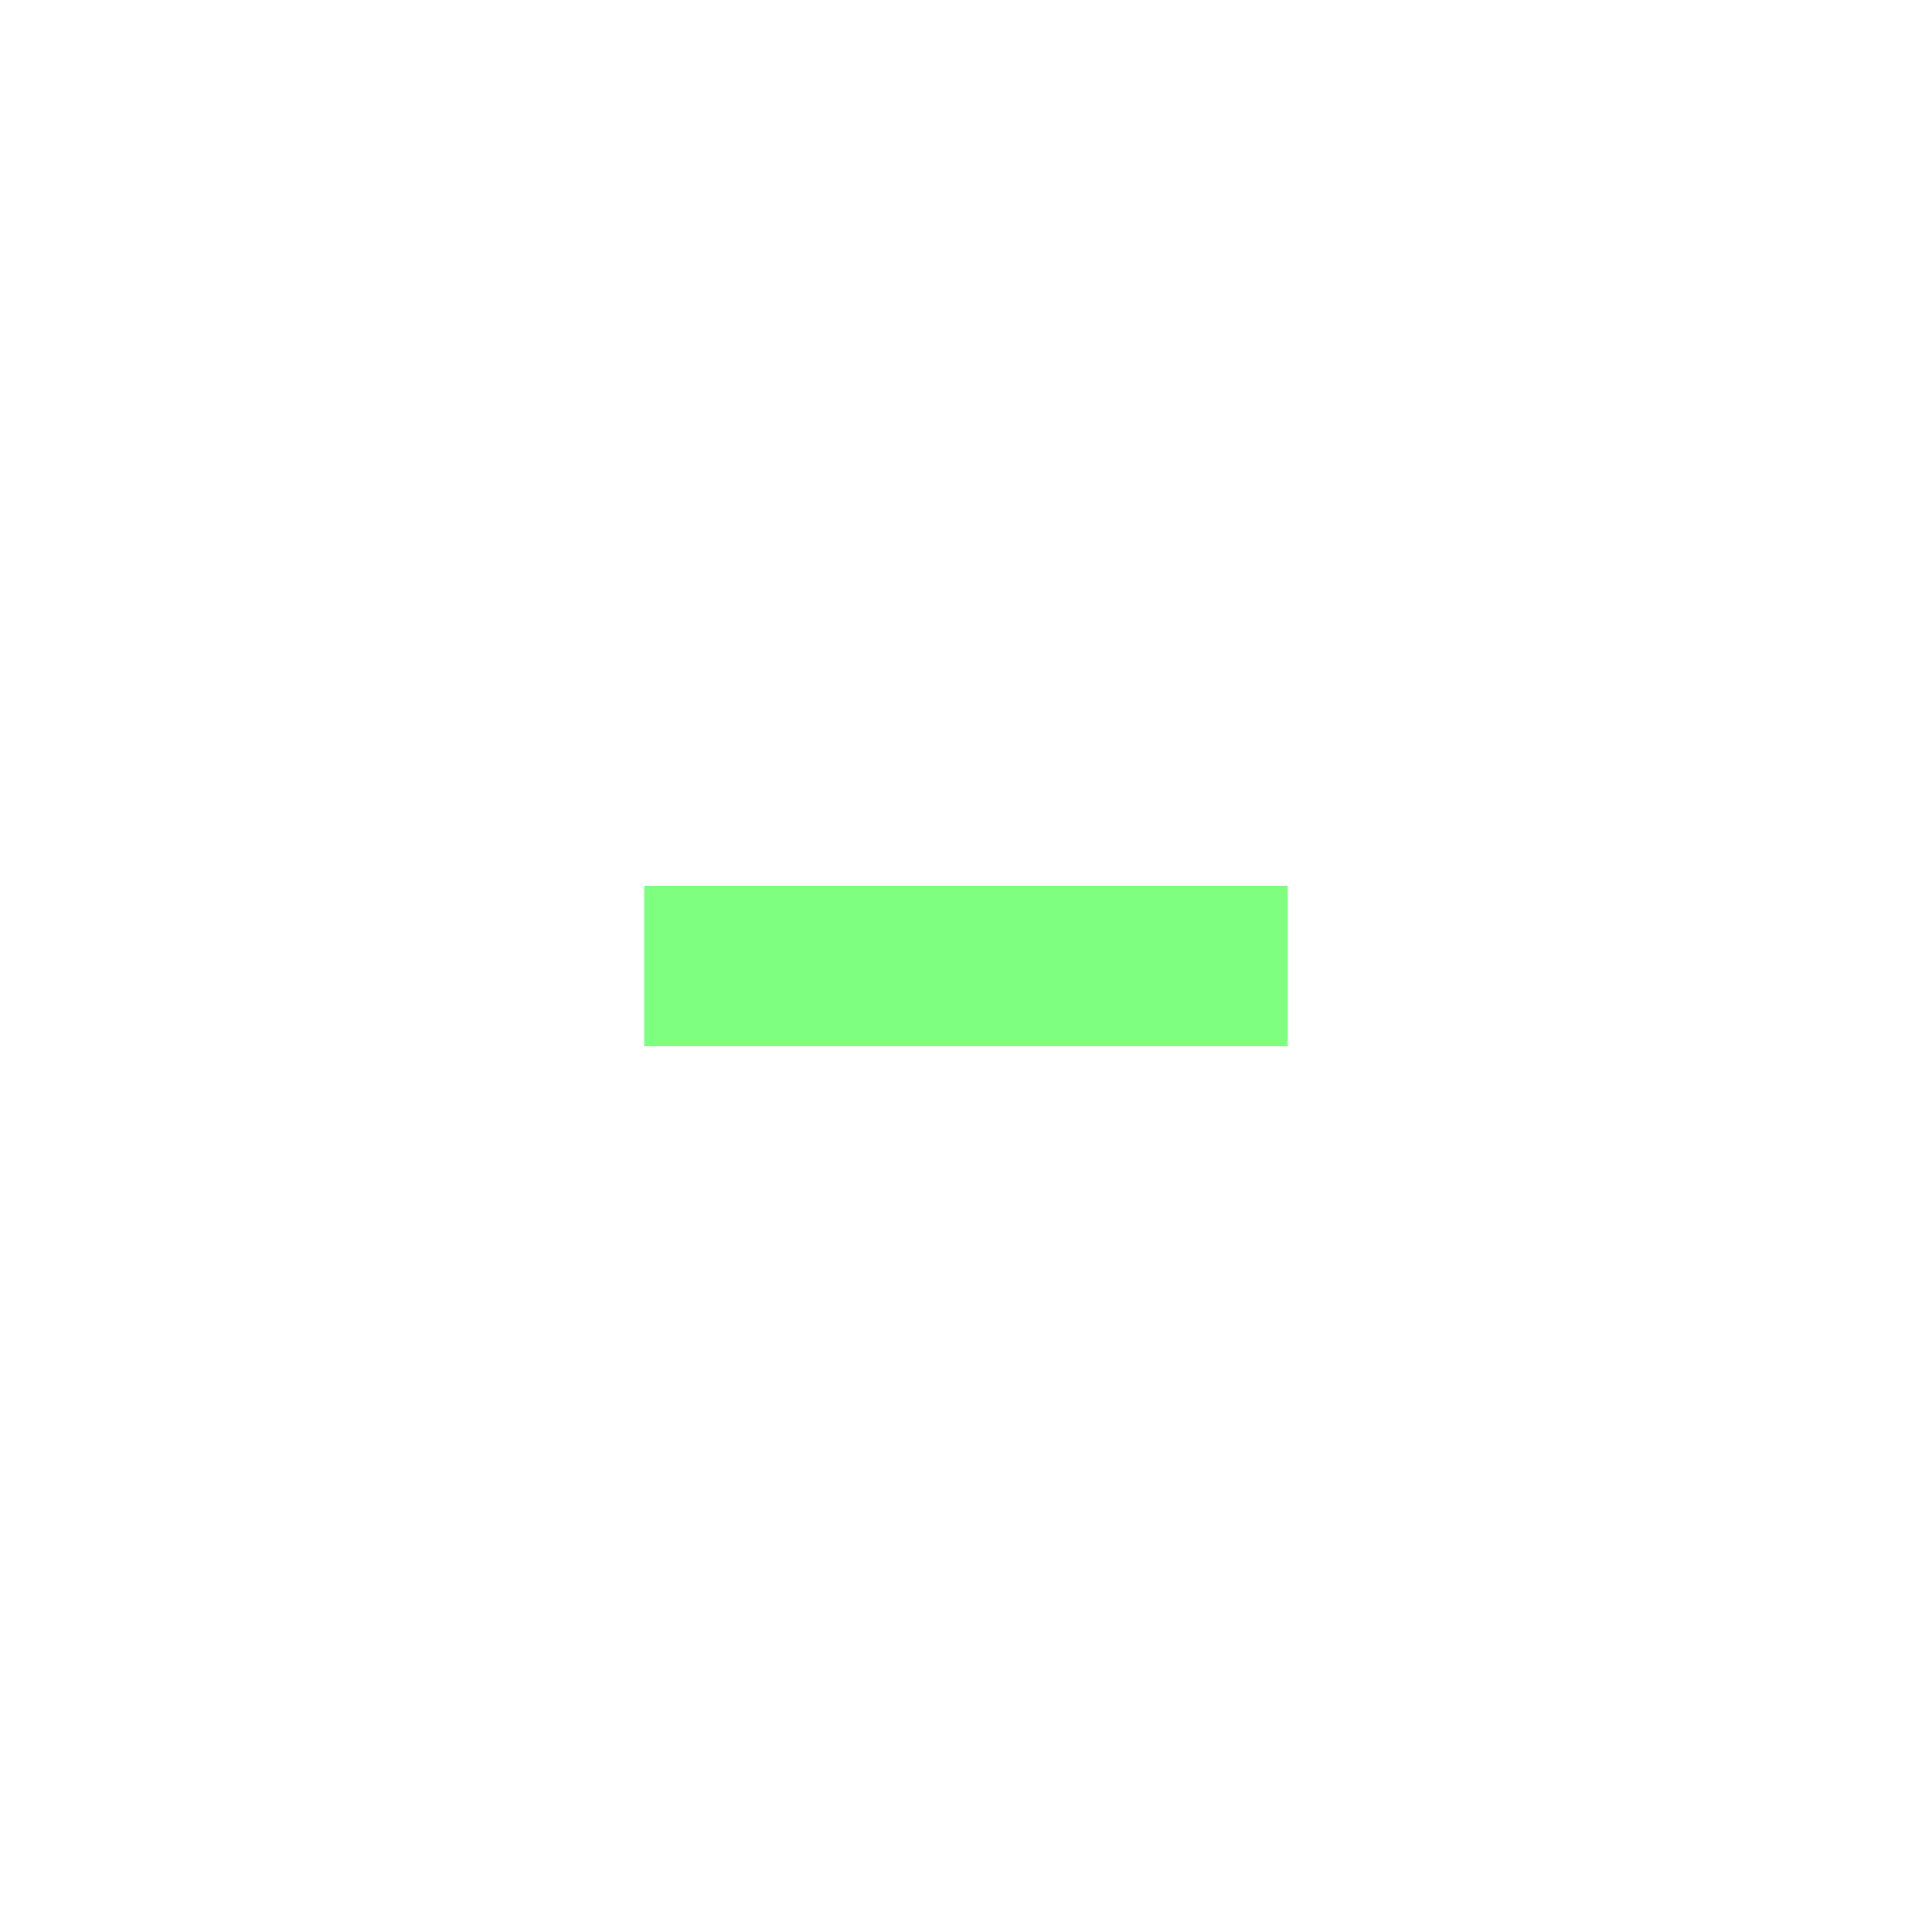
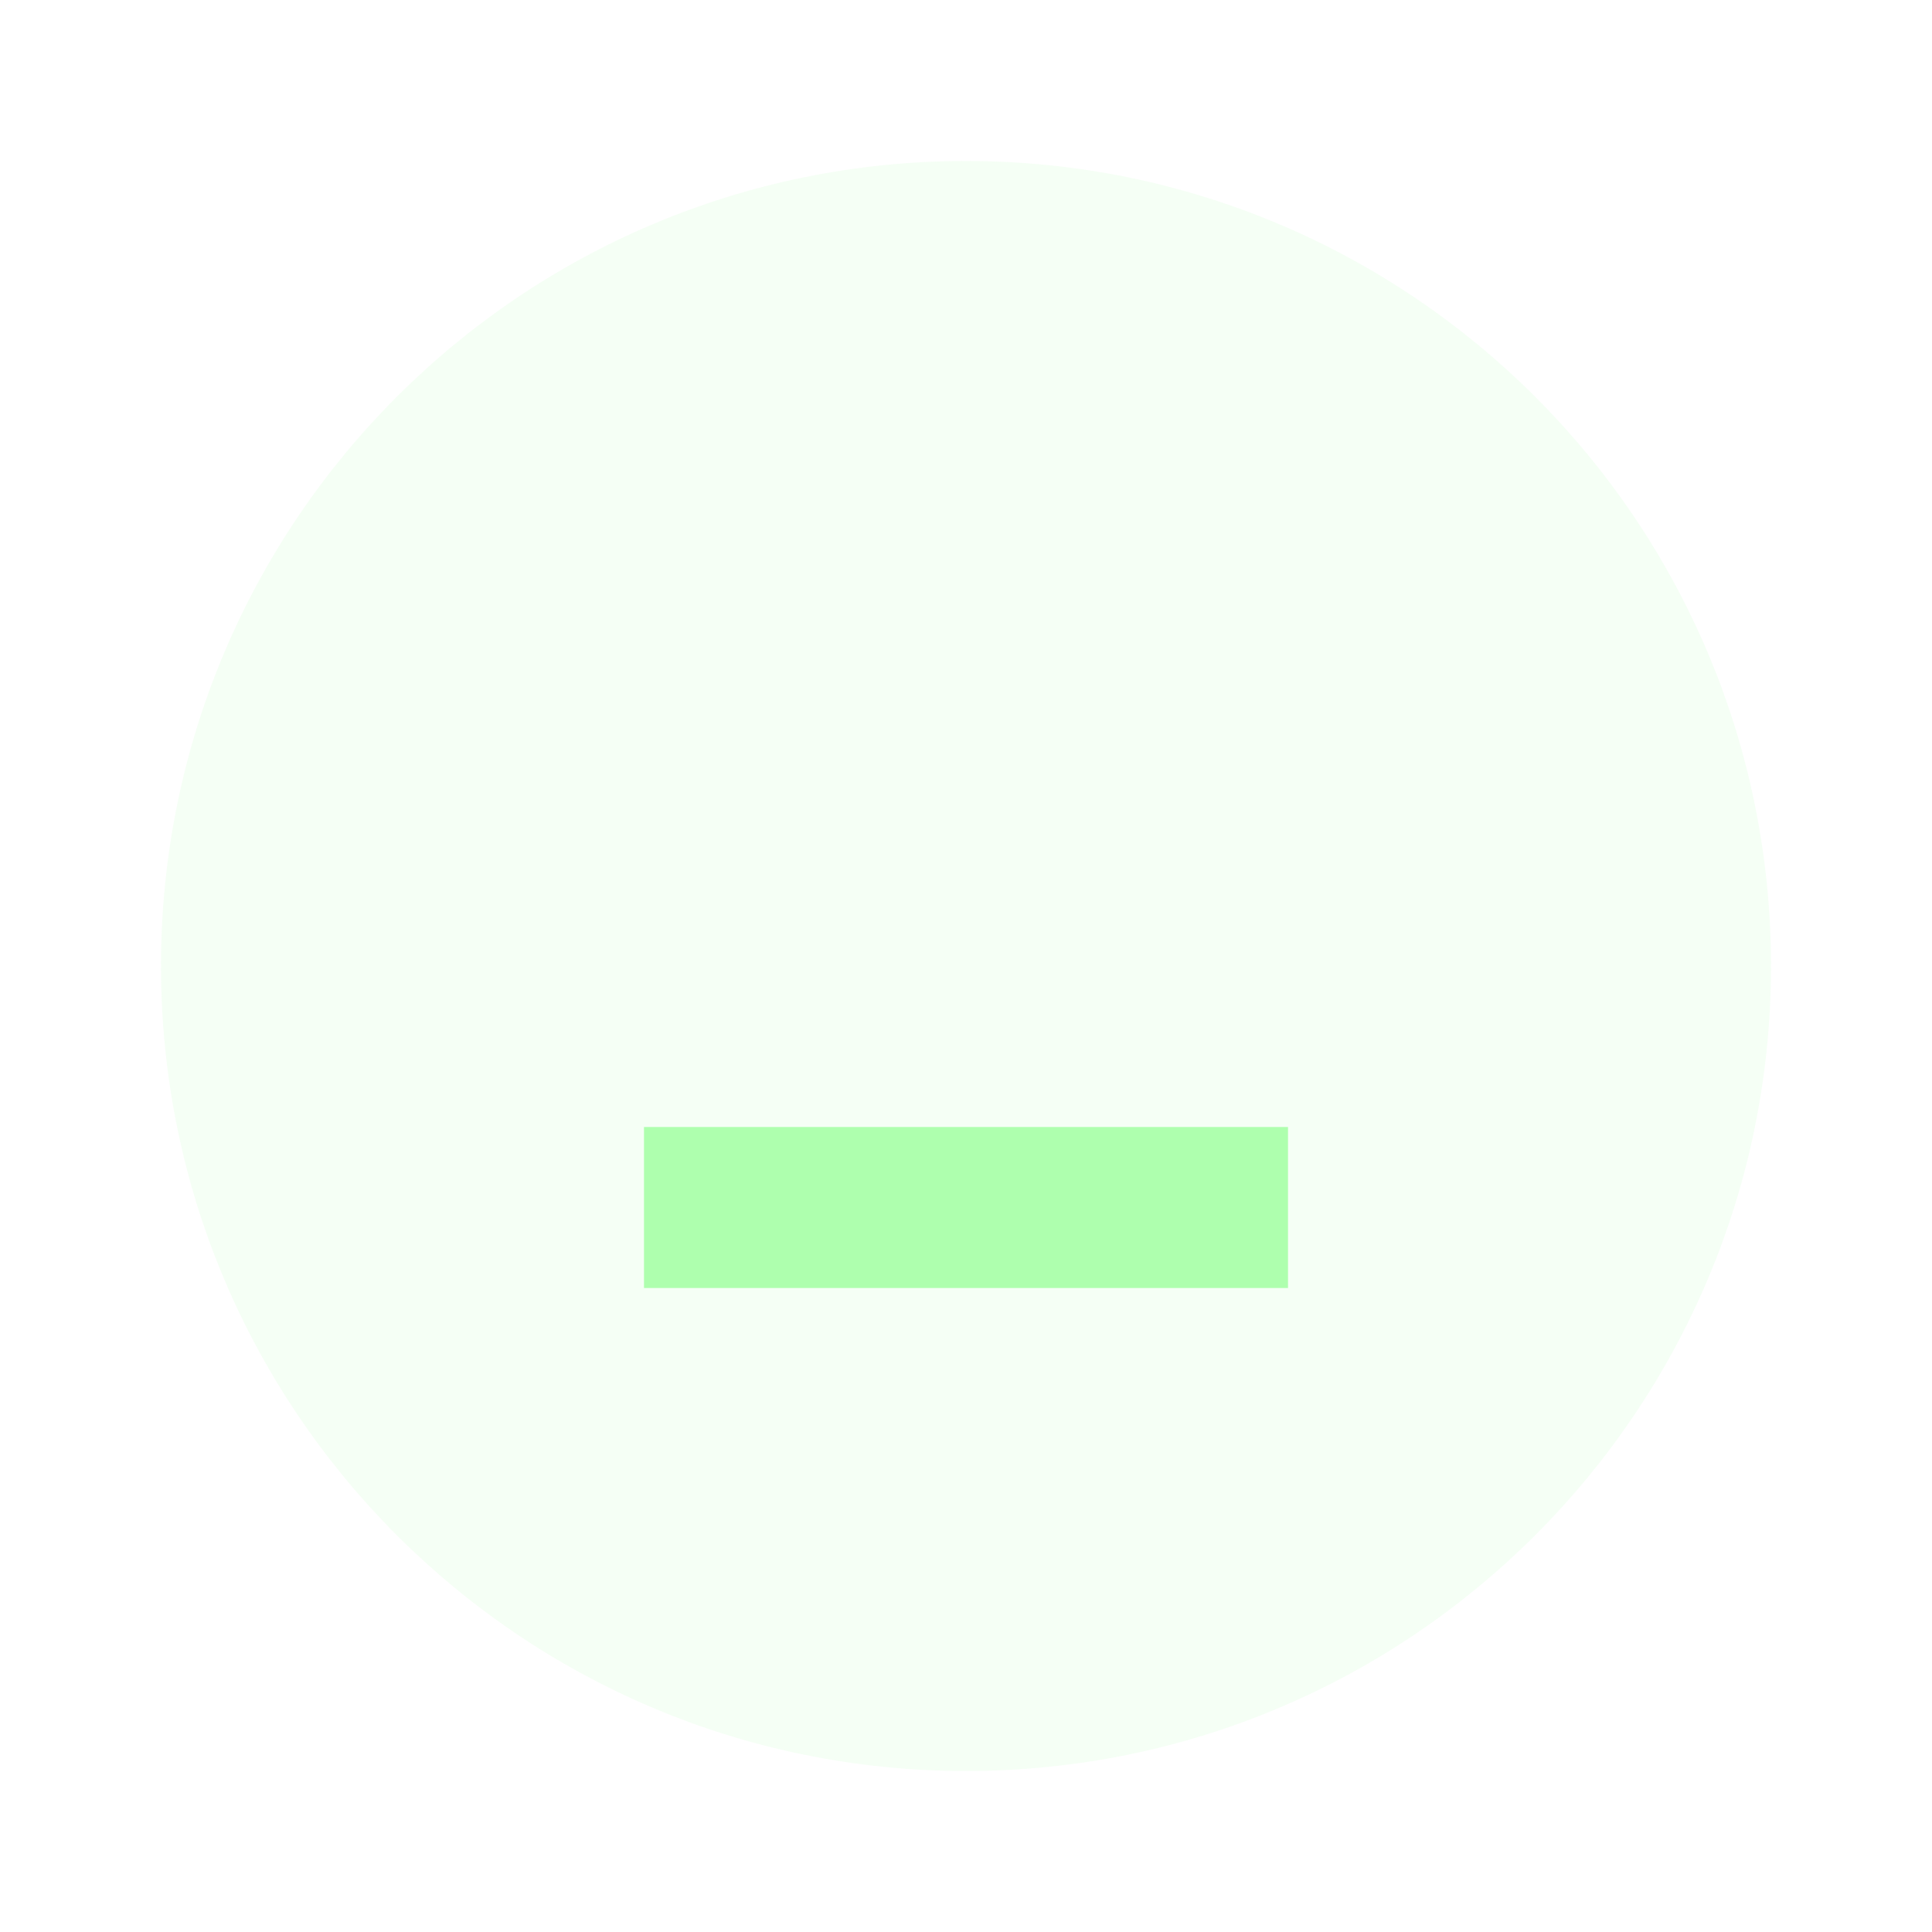
- <svg xmlns="http://www.w3.org/2000/svg" version="1.1" x="0px" y="0px" width="24px" height="24px" viewBox="0 0 24 24" xml:space="preserve">
-   <rect x="8" y="11" fill="#7fff7f" width="8" height="2" />
+ <svg xmlns="http://www.w3.org/2000/svg" width="24" height="24" viewBox="0 0 24 24" fill="#7fff7f">
+   <circle cx="12" cy="12" r="10" opacity=".08" />
+   <circle cx="12" cy="12" r="10" opacity="0" />
+   <path d="m8 14h8v2h-8z" opacity=".6" />
</svg>
